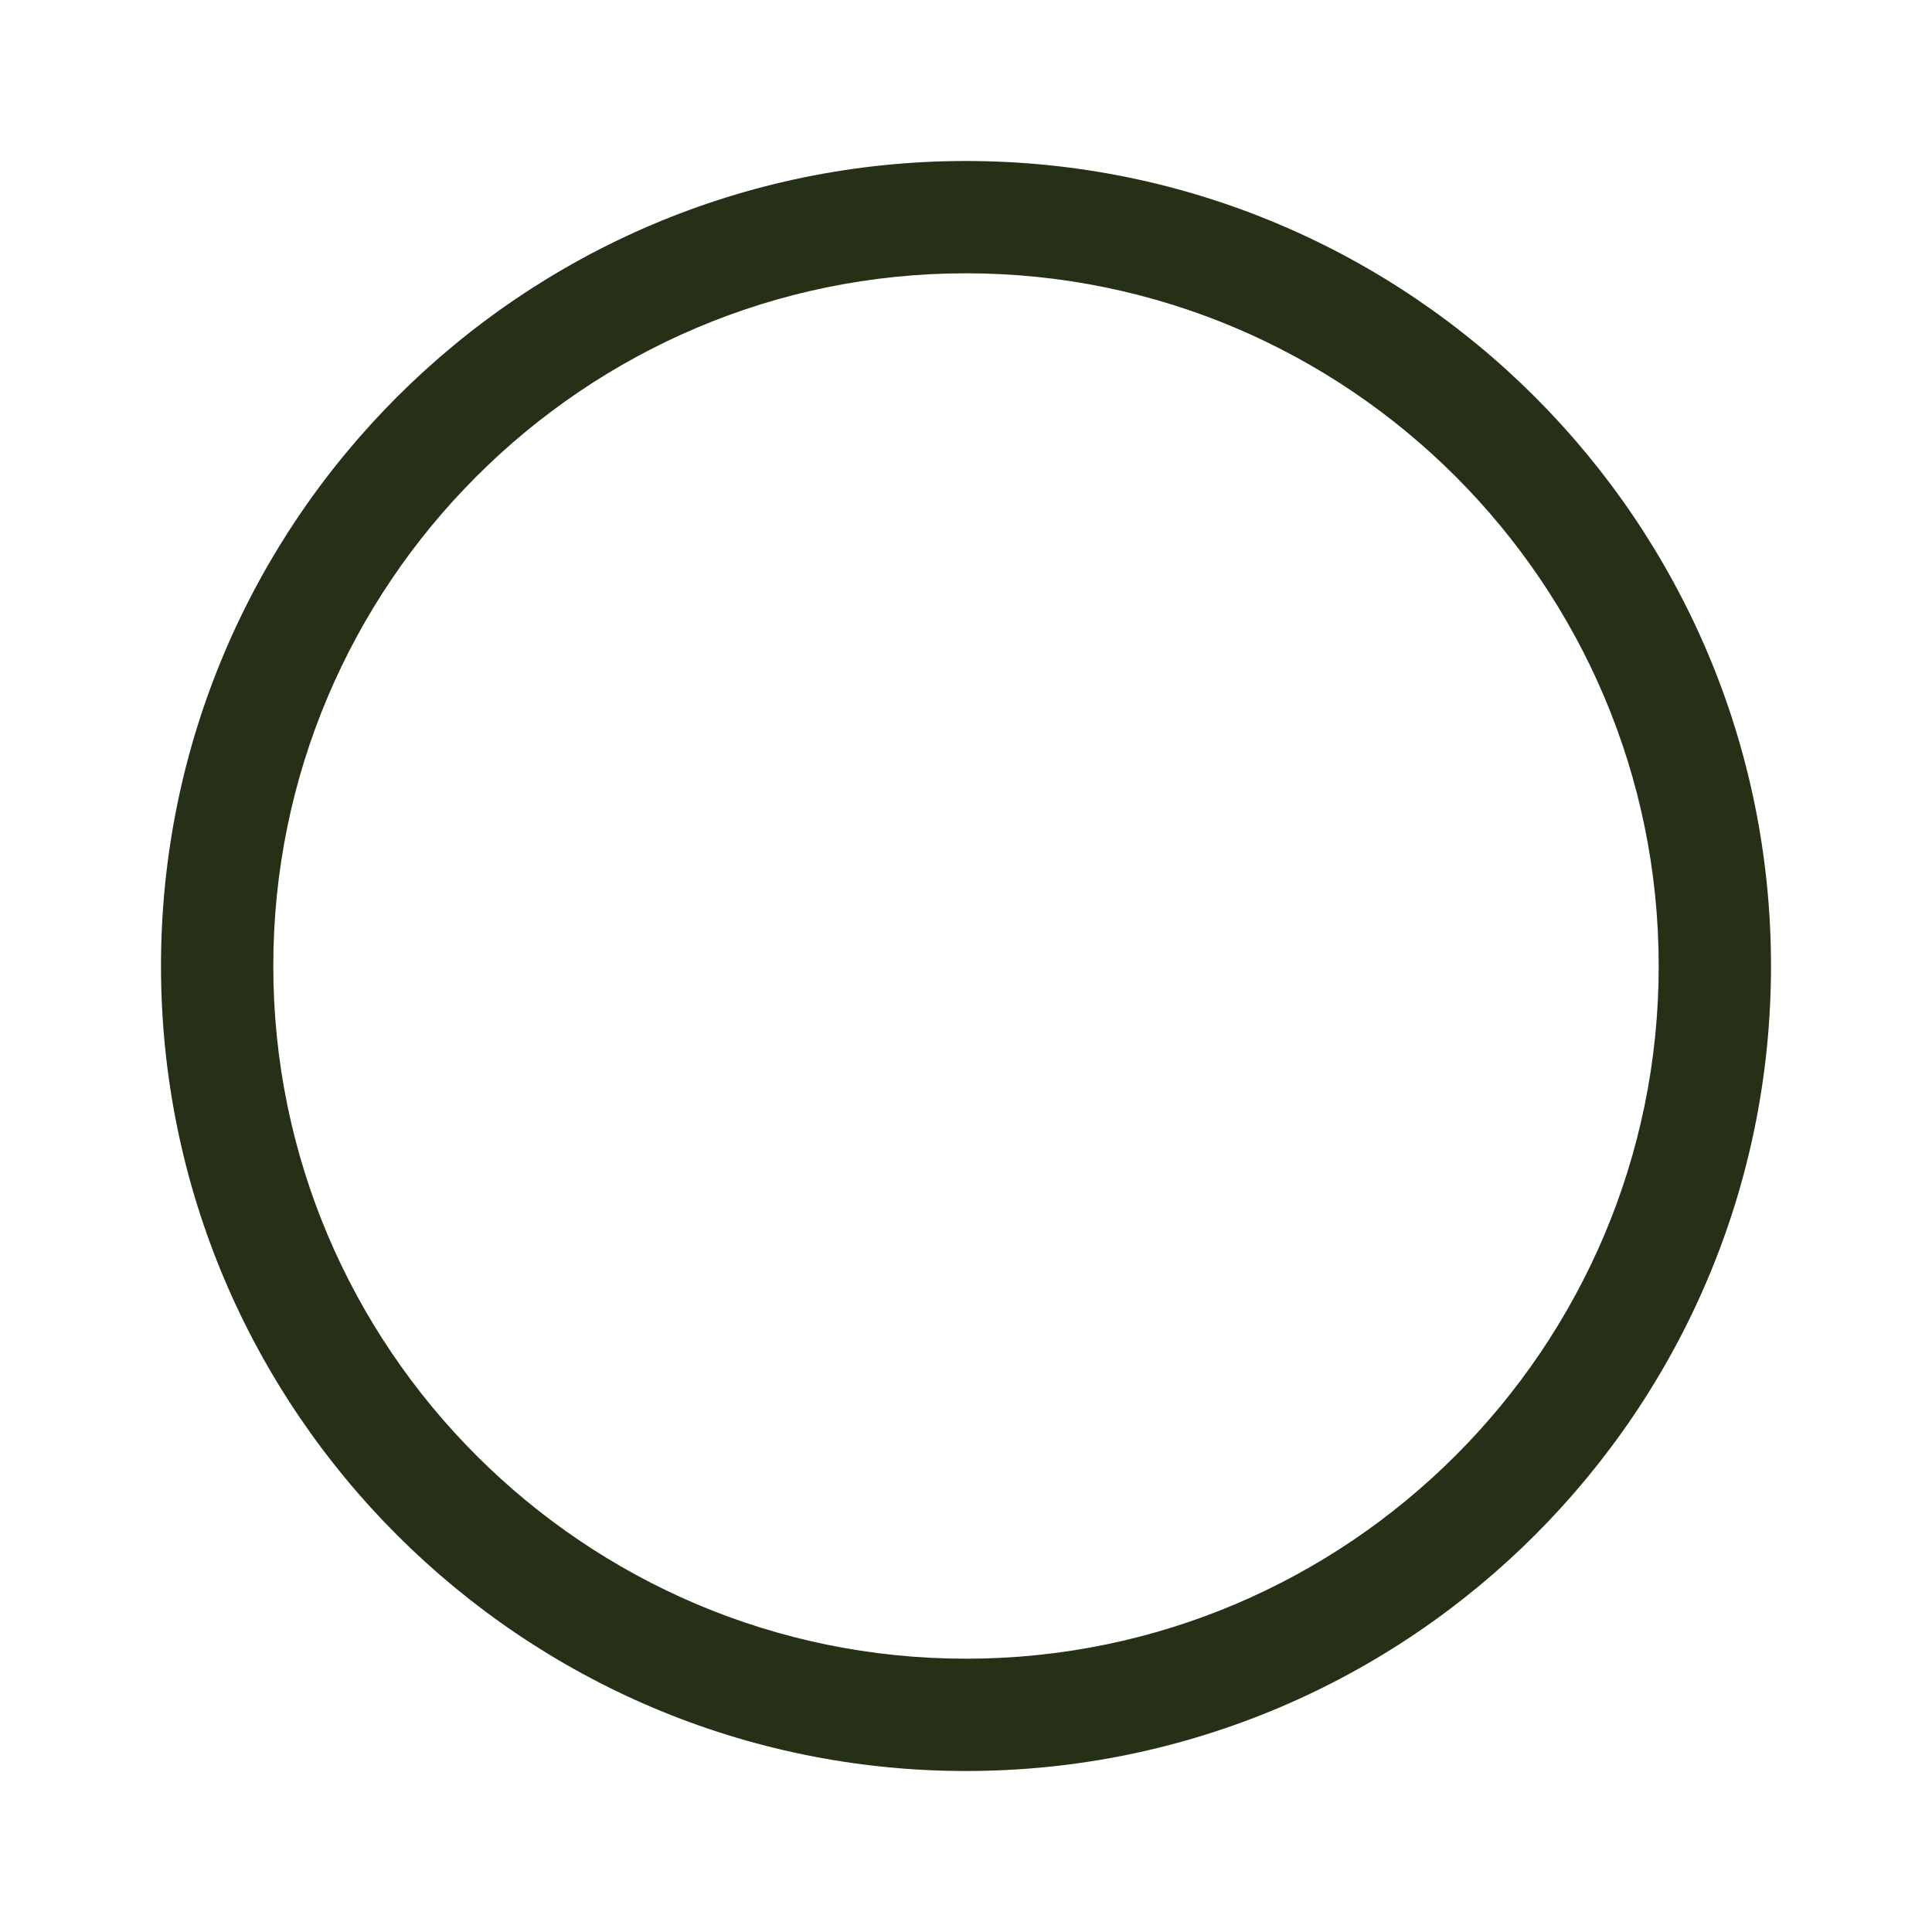
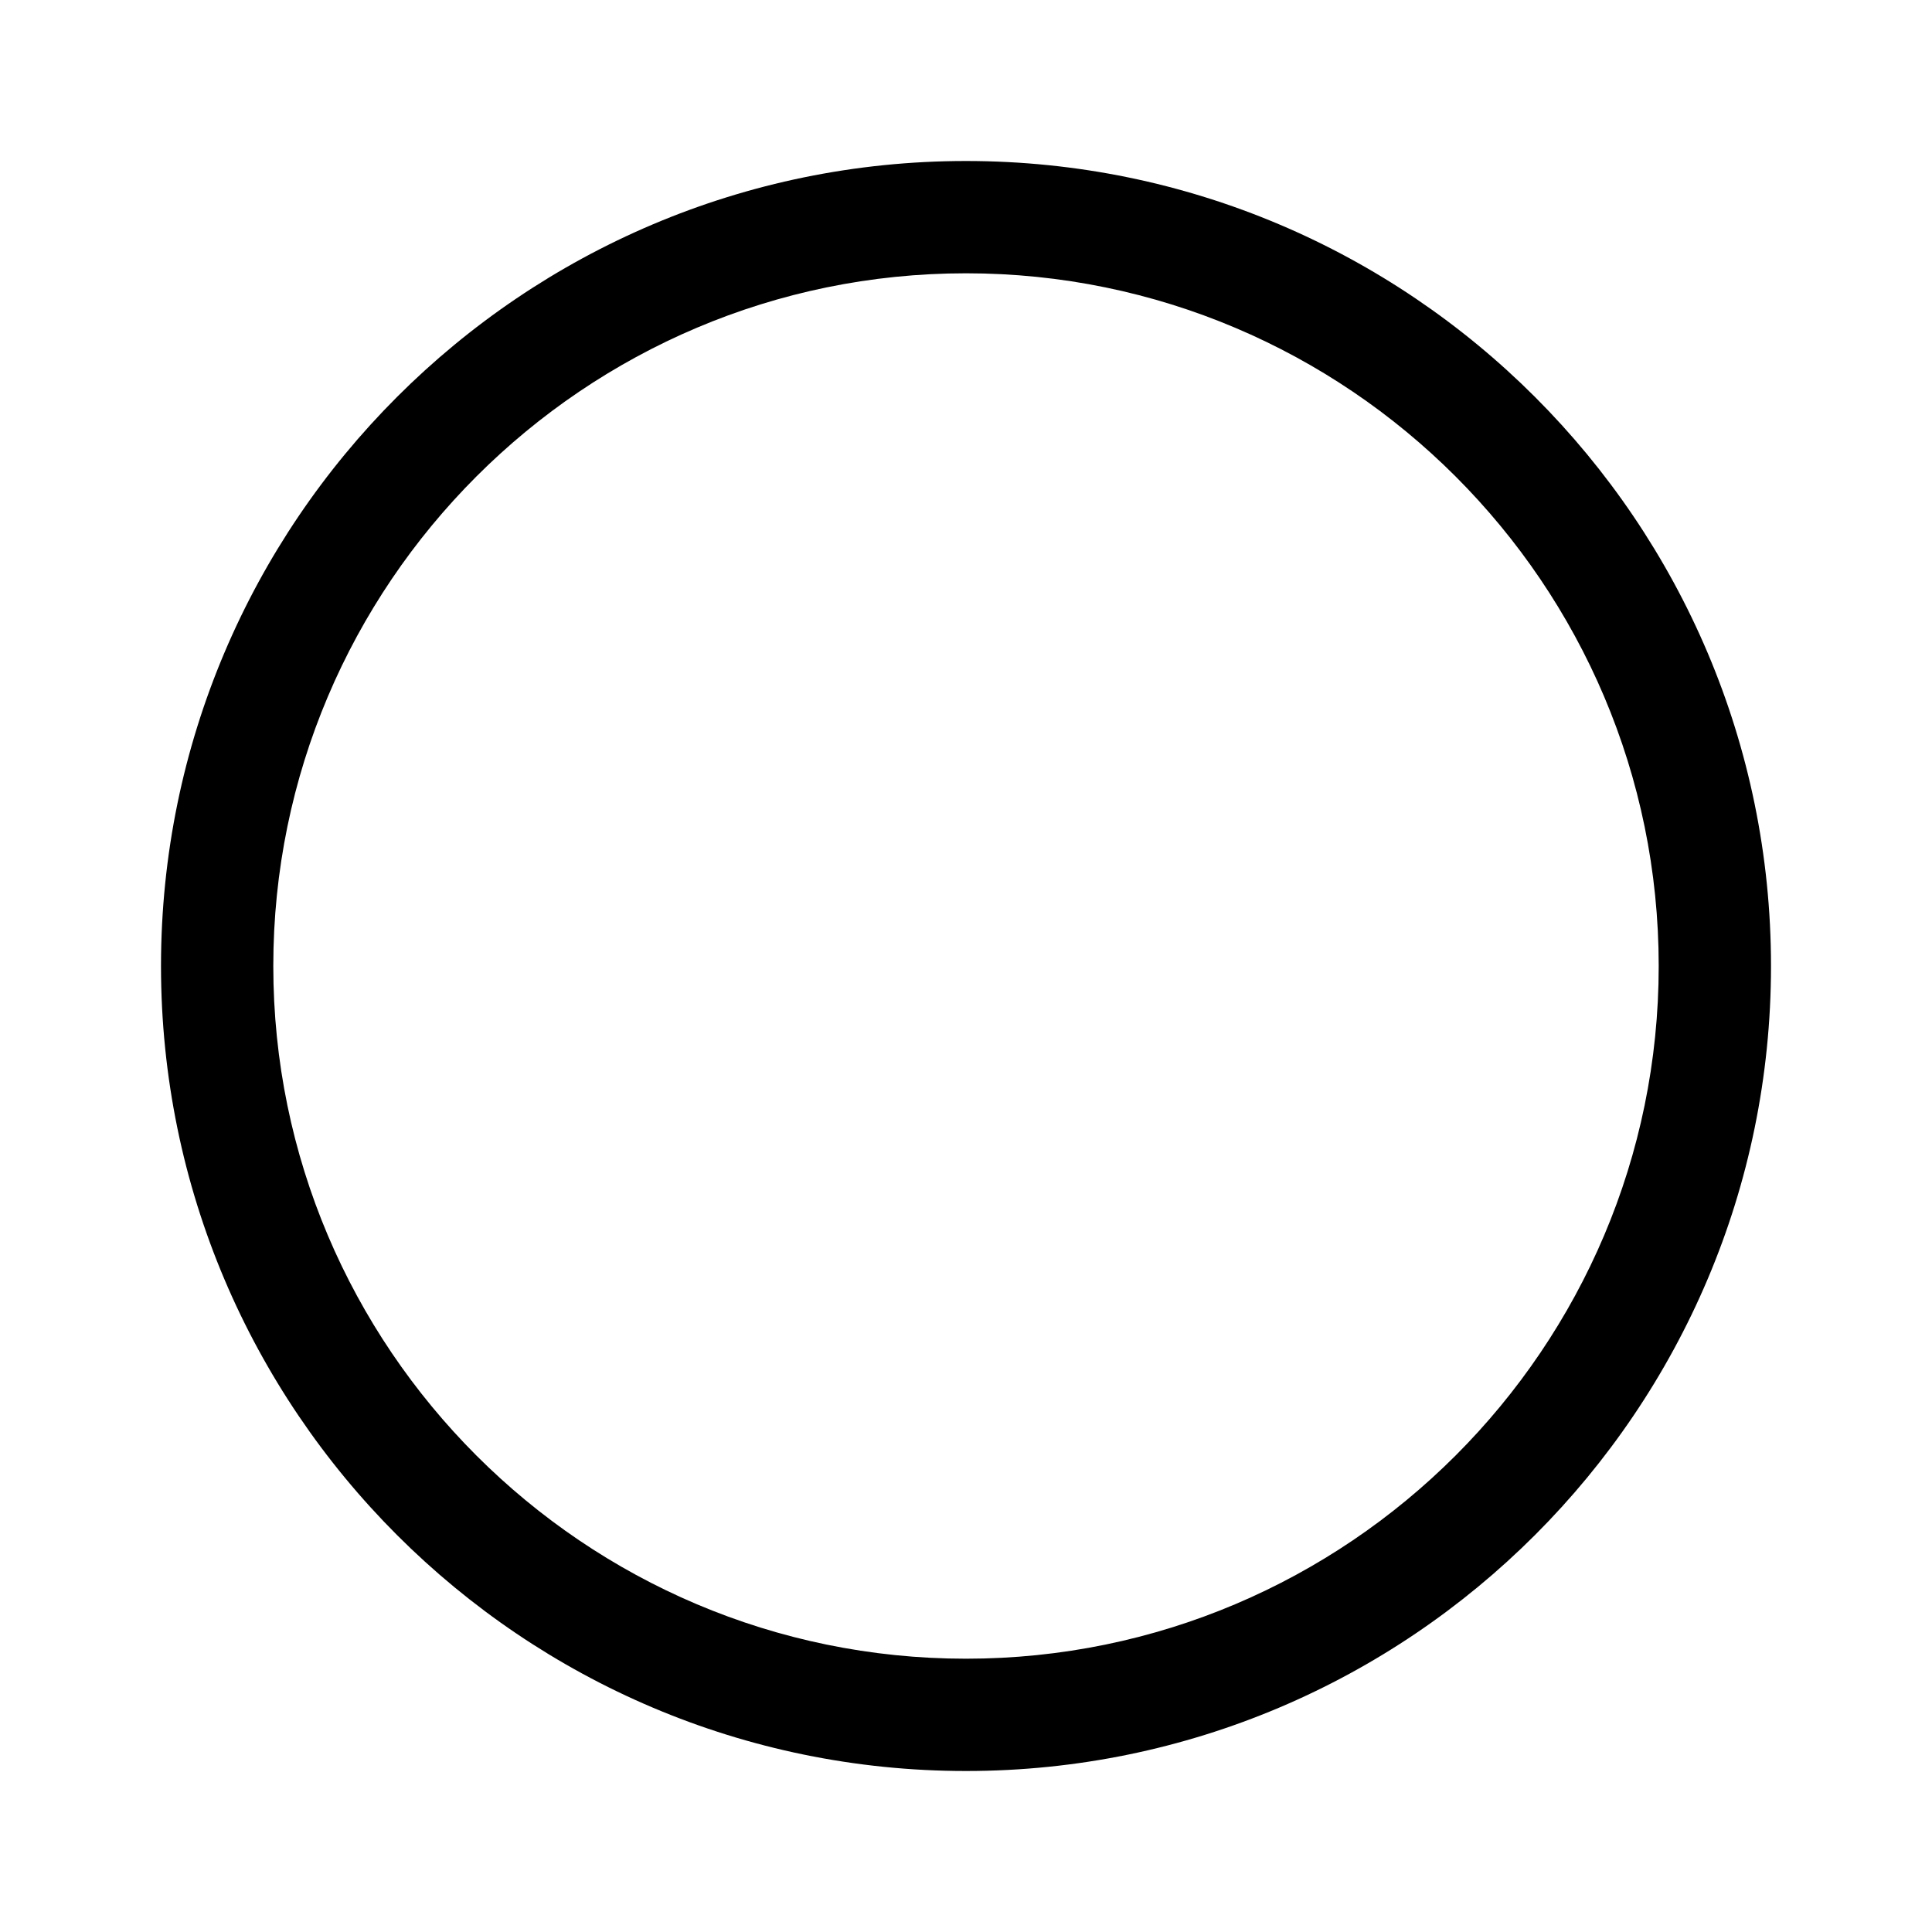
<svg xmlns="http://www.w3.org/2000/svg" width="24" height="24" viewBox="0 0 24 24" fill="none">
-   <path d="M12 22C6.484 22 2 17.516 2 12C2 6.484 6.484 2 12 2C17.516 2 22 6.484 22 12C22 17.516 17.516 22 12 22ZM12 3.395C7.256 3.395 3.395 7.256 3.395 12C3.395 16.744 7.256 20.605 12 20.605C16.744 20.605 20.605 16.744 20.605 12C20.605 7.256 16.744 3.395 12 3.395Z" fill="#253017" />
+   <path d="M12 22C6.484 22 2 17.516 2 12C2 6.484 6.484 2 12 2C17.516 2 22 6.484 22 12C22 17.516 17.516 22 12 22ZM12 3.395C7.256 3.395 3.395 7.256 3.395 12C3.395 16.744 7.256 20.605 12 20.605C16.744 20.605 20.605 16.744 20.605 12C20.605 7.256 16.744 3.395 12 3.395Z" fill="currentColor" />
</svg>
